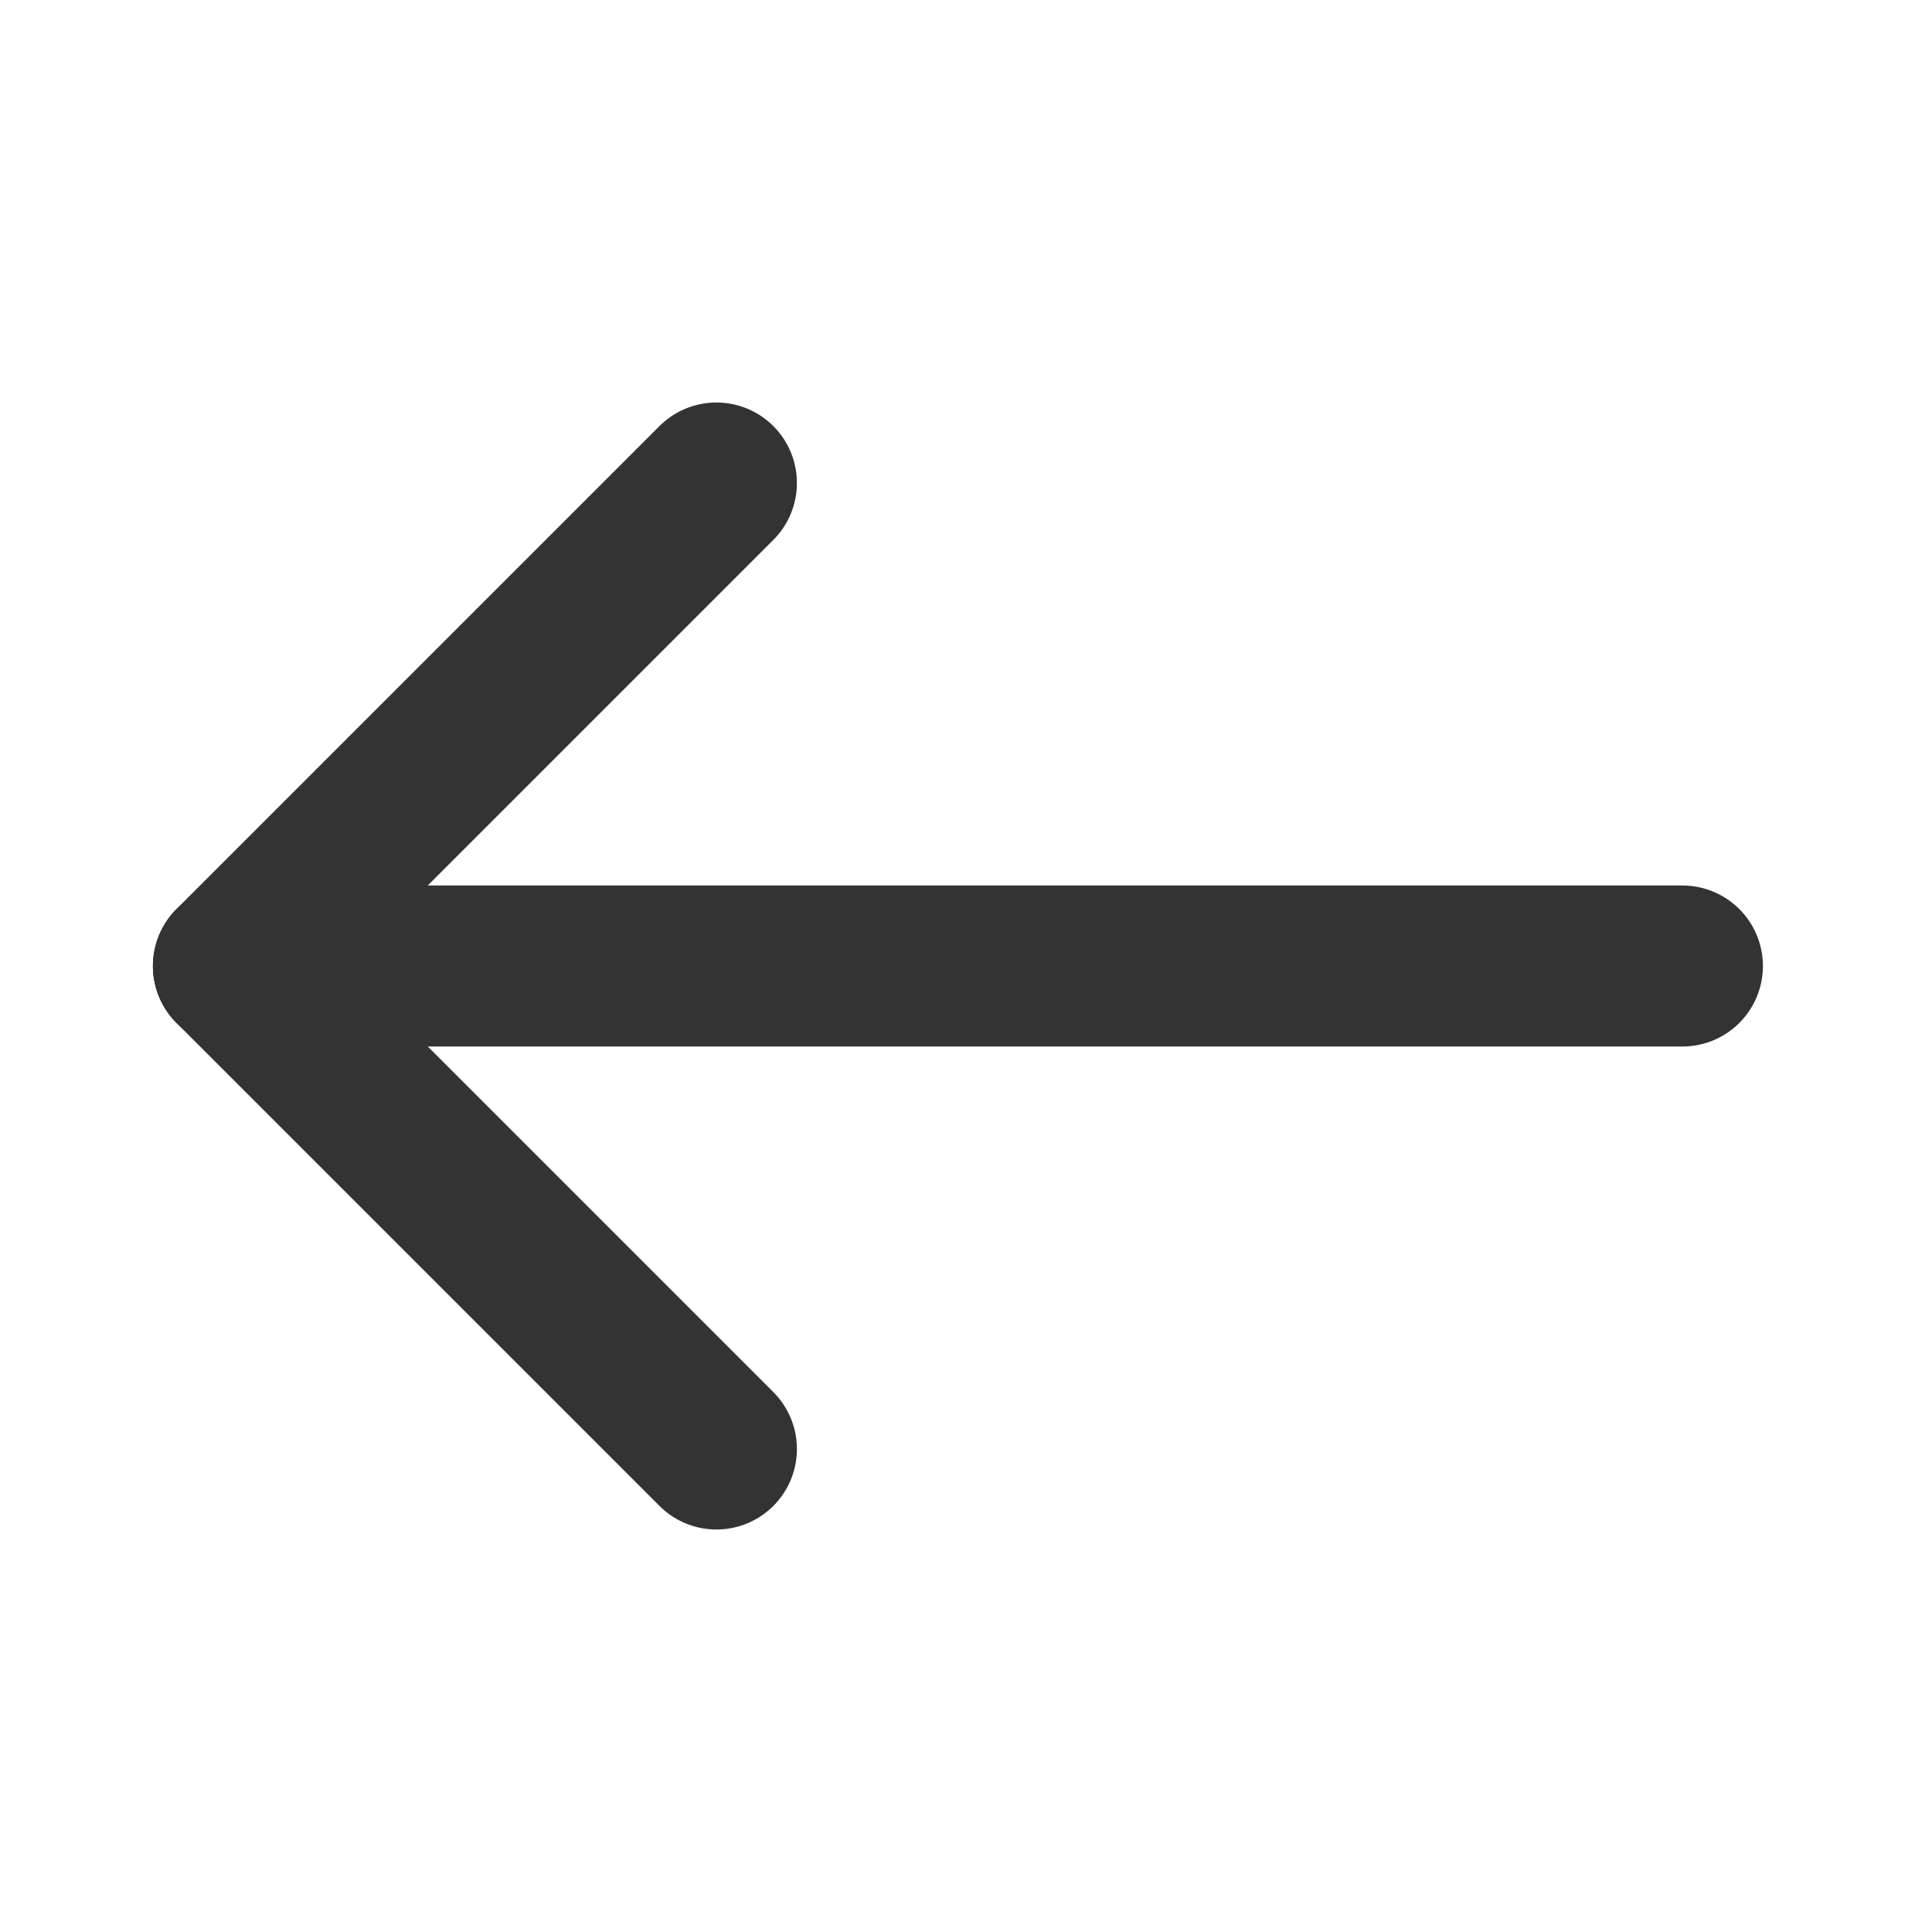
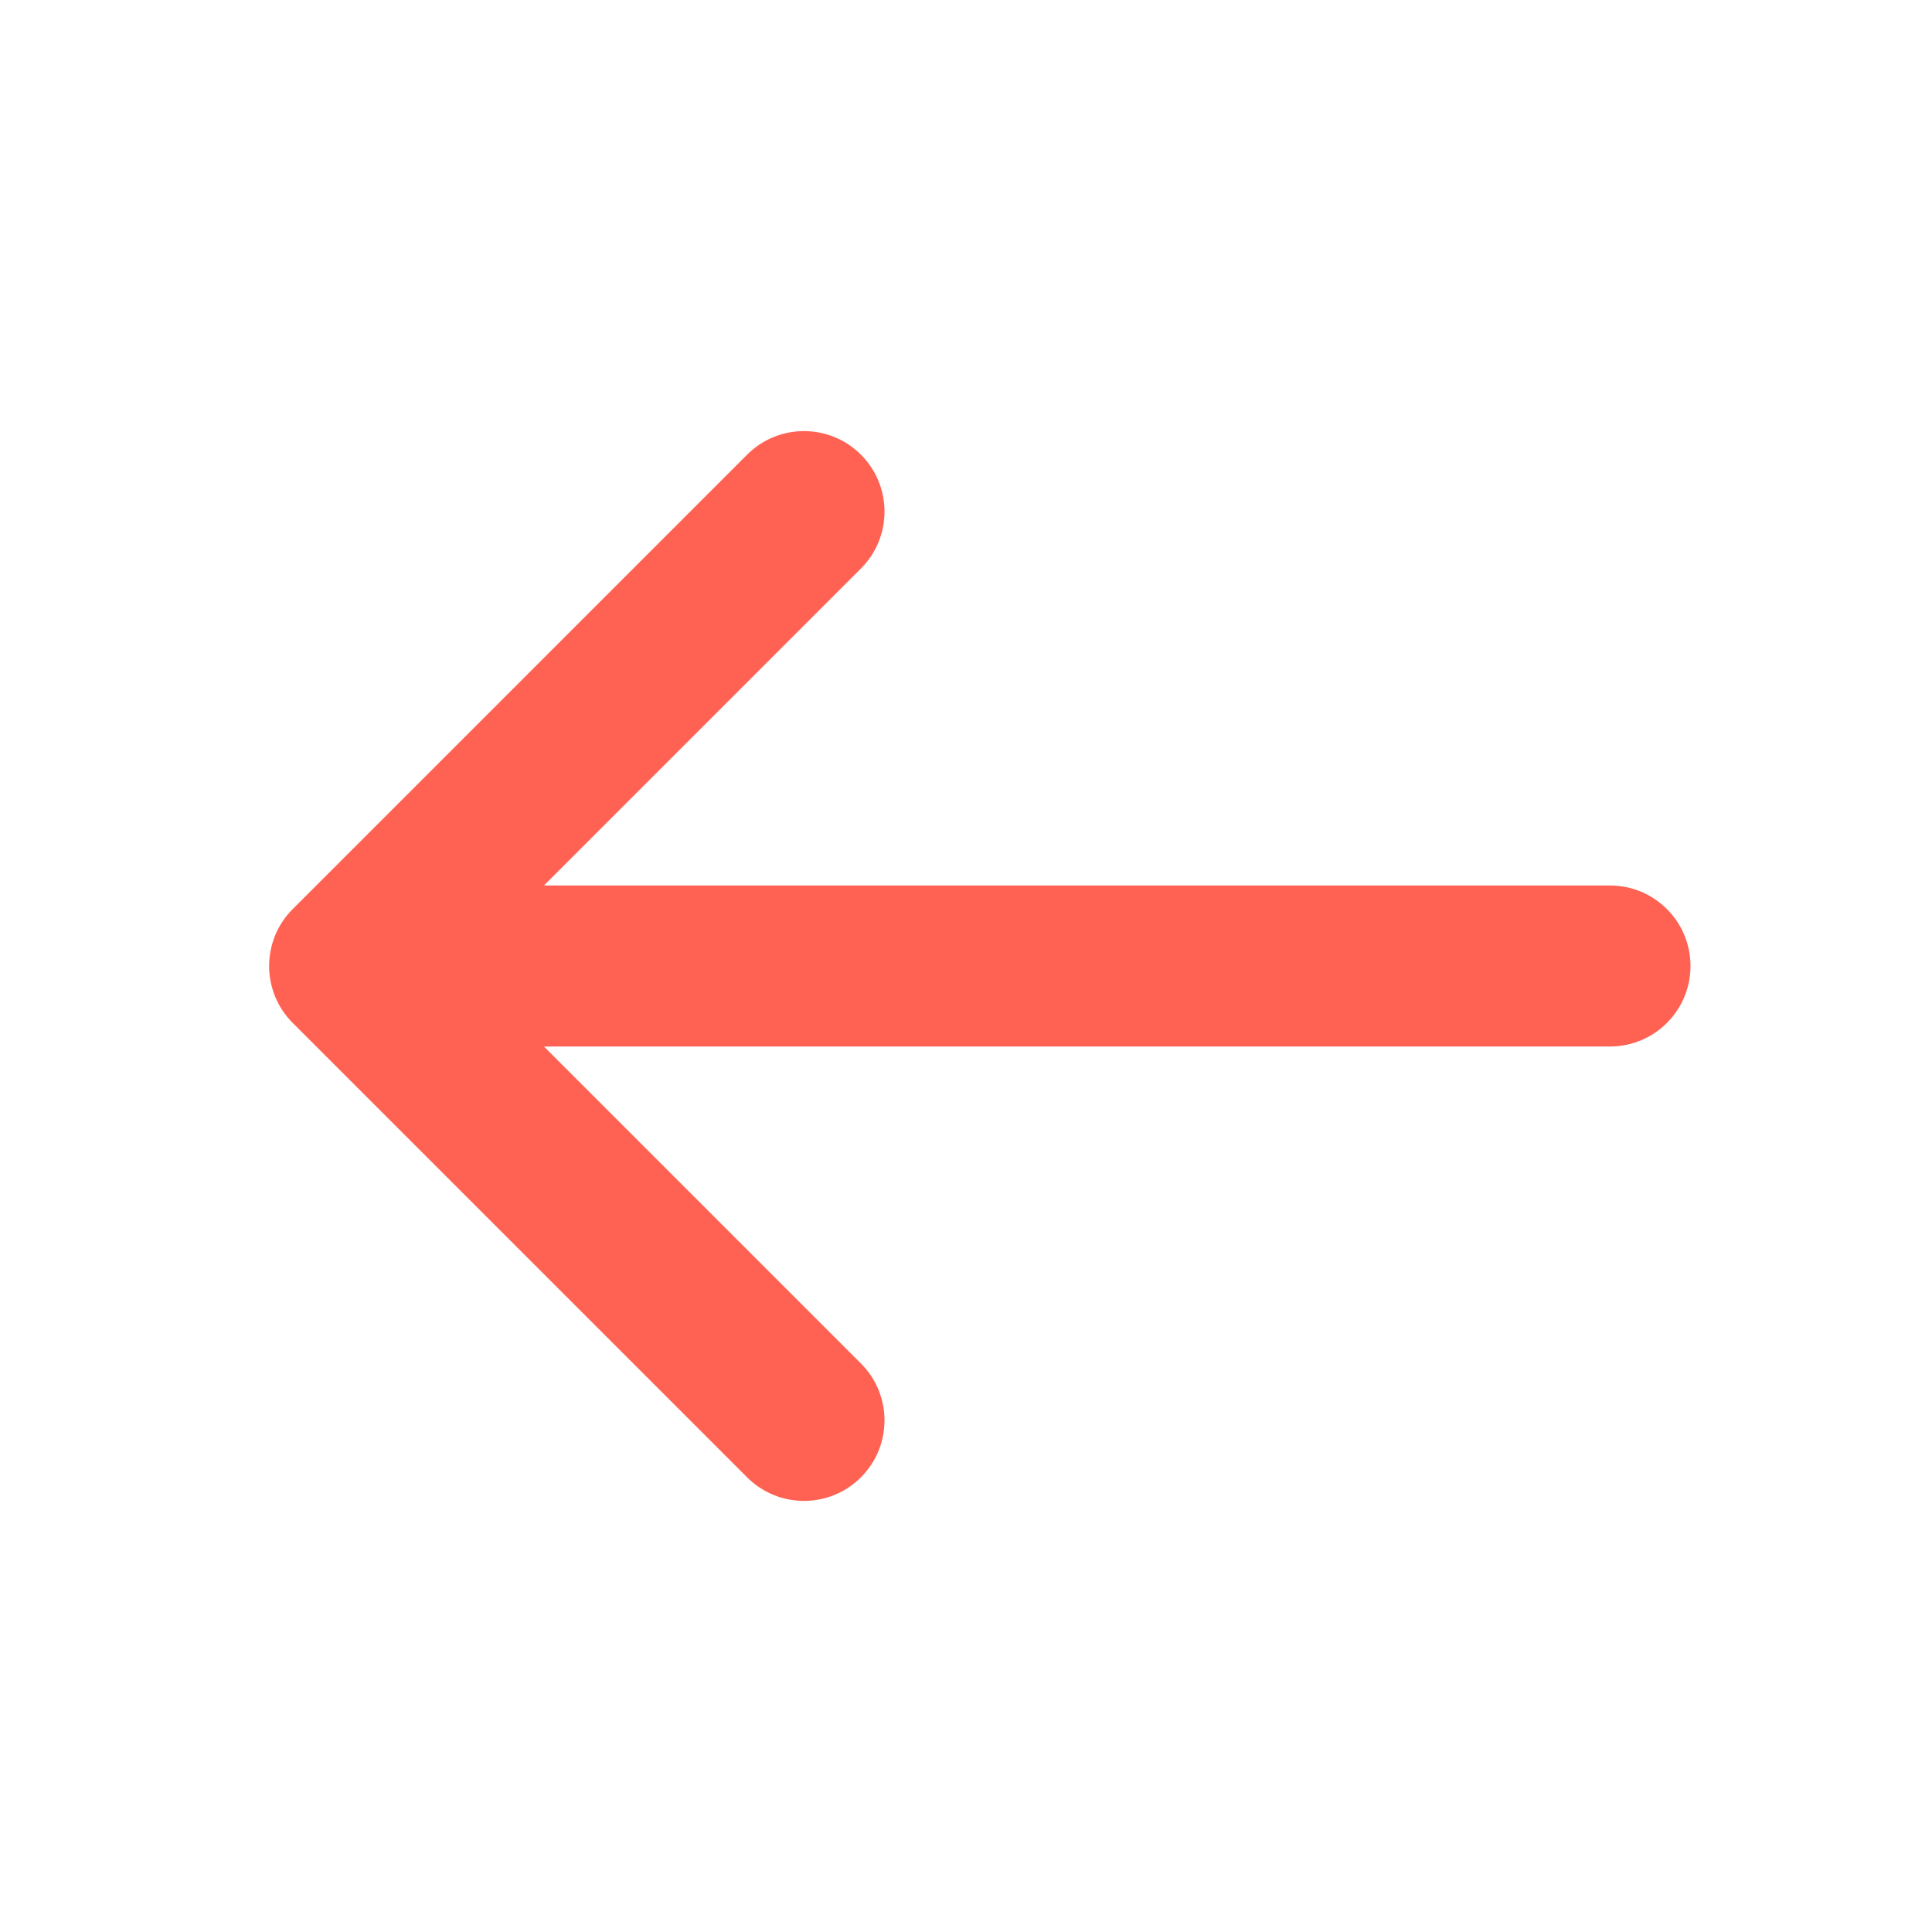
- <svg xmlns="http://www.w3.org/2000/svg" width="24" height="24" viewBox="0 0 48 48" fill="none">
-   <path d="M5.799 24H41.799" stroke="#333" stroke-width="4" stroke-linecap="round" stroke-linejoin="round" />
-   <path d="M17.799 36L5.799 24L17.799 12" stroke="#333" stroke-width="4" stroke-linecap="round" stroke-linejoin="round" />
+ <svg xmlns="http://www.w3.org/2000/svg" width="24" height="24" viewBox="0 0 24 24">
+   <g fill="none" fill-rule="nonzero">
+     <path d="M24 0v24H0V0h24ZM12.593 23.258l-.011.002-.071.035-.02.004-.014-.004-.071-.035c-.01-.004-.019-.001-.024.005l-.004.01-.017.428.005.02.01.013.104.074.015.004.012-.004.104-.074.012-.016.004-.017-.017-.427c-.002-.01-.009-.017-.017-.018Zm.265-.113-.013.002-.185.093-.01.01-.003.011.018.43.005.012.008.007.201.093c.012.004.023 0 .029-.008l.004-.014-.034-.614c-.003-.012-.01-.02-.02-.022Zm-.715.002a.023.023 0 0 0-.027.006l-.006.014-.034.614c0 .012.007.02.017.024l.015-.002.201-.093.01-.008.004-.011.017-.43-.003-.012-.01-.01-.184-.092Z" />
+     <path fill="#FF6252FF" d="M3.636 11.293a1 1 0 0 0 0 1.414l5.657 5.657a1 1 0 0 0 1.414-1.414L6.757 13H20a1 1 0 1 0 0-2H6.757l3.95-3.95a1 1 0 0 0-1.414-1.414l-5.657 5.657Z" />
+   </g>
</svg>
